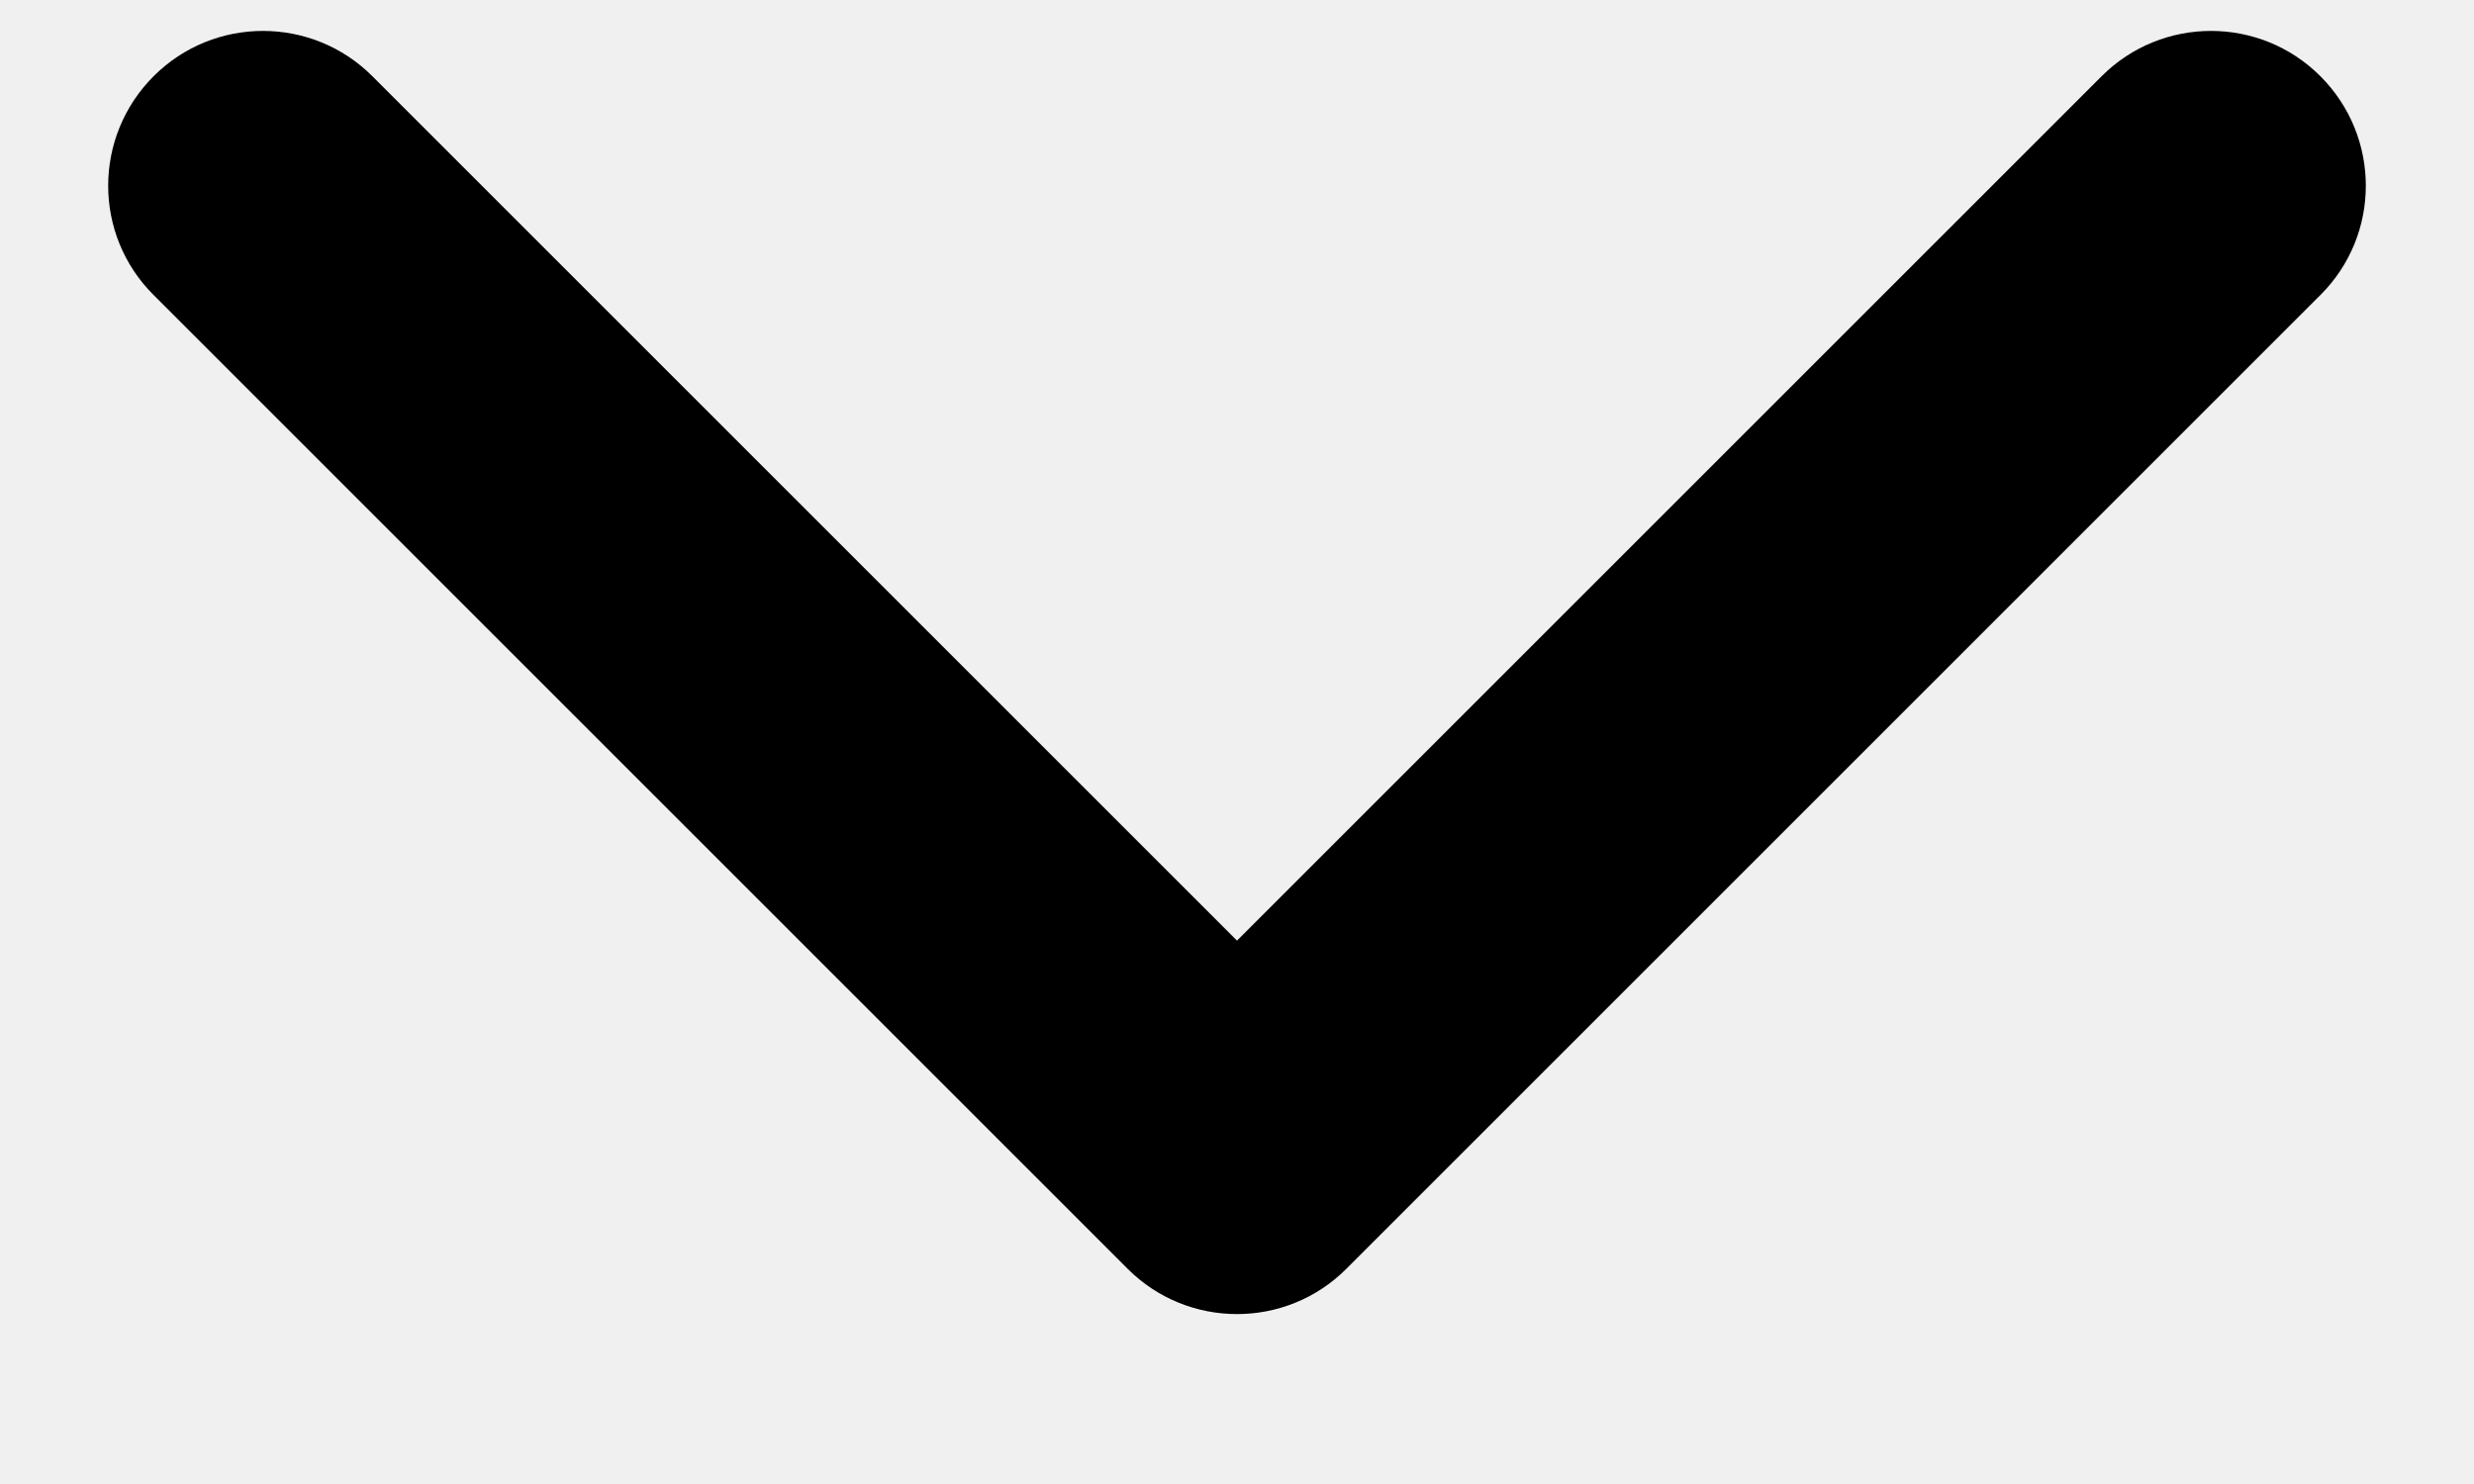
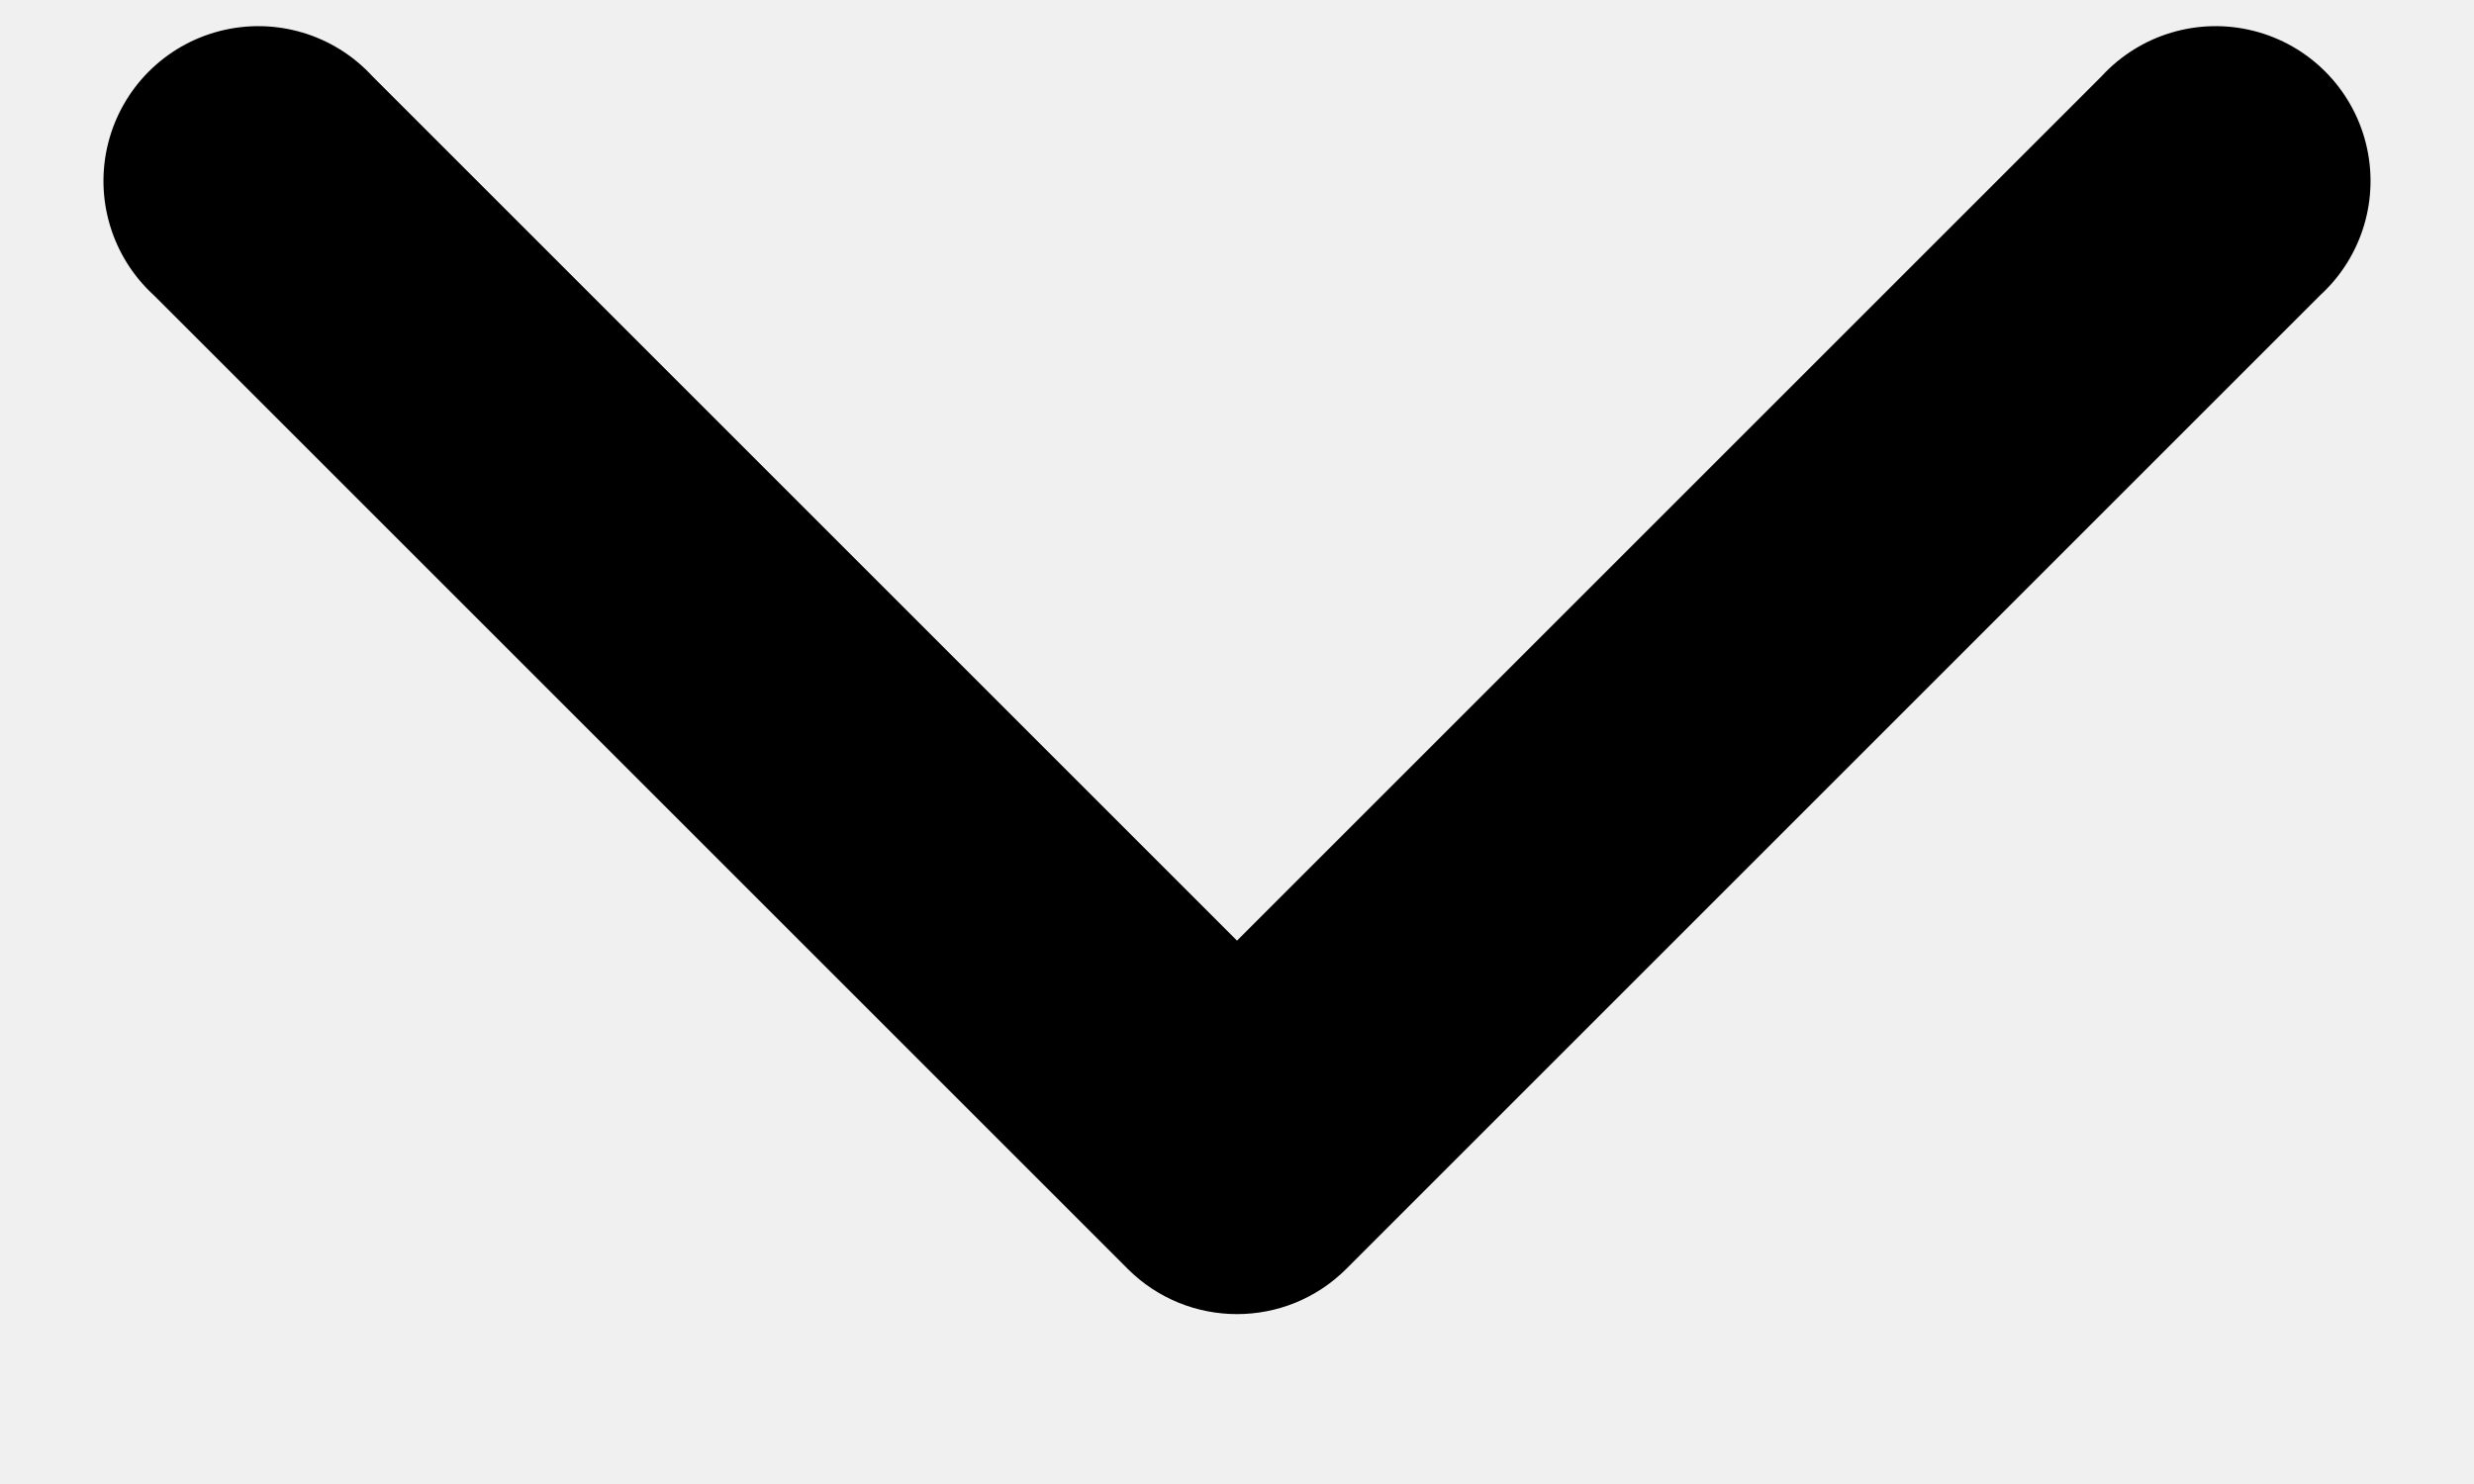
- <svg xmlns="http://www.w3.org/2000/svg" xmlns:xlink="http://www.w3.org/1999/xlink" width="10px" height="6px" viewBox="0 0 10 6" version="1.1">
+ <svg xmlns="http://www.w3.org/2000/svg" xmlns:xlink="http://www.w3.org/1999/xlink" width="10" height="6">
  <defs>
-     <path d="M8.495,0.308 C8.739,0.064 9.135,0.064 9.379,0.308 C9.624,0.553 9.624,0.949 9.379,1.193 L5.442,5.13 C5.198,5.374 4.802,5.374 4.558,5.13 L0.621,1.193 C0.376,0.949 0.376,0.553 0.621,0.308 C0.865,0.064 1.261,0.064 1.505,0.308 L5,3.803 L8.495,0.308 Z" id="path-1" />
+     <path d="M8.495.308a.626.626 0 1 1 .884.885L5.442 5.13a.625.625 0 0 1-.884 0L.621 1.193a.626.626 0 1 1 .884-.885L5 3.803 8.495.308z" id="a" />
  </defs>
-   <g id="Recipes-Framework" stroke="none" stroke-width="1" fill="none" fill-rule="evenodd">
-     <g id="payment-page-copy" transform="translate(-285, -242)">
-       <g id="UI-Preview" transform="translate(54, 48)">
-         <g id="Group-14-Copy" transform="translate(0, 119)">
-           <g id="Group-4">
-             <g id="icon-chevron-down" transform="translate(231, 75)">
-               <mask id="mask-2" fill="white">
-                 <use xlink:href="#path-1" />
-               </mask>
-               <use id="Mask" fill="#000000" xlink:href="#path-1" />
-             </g>
-           </g>
-         </g>
-       </g>
-     </g>
+   <g fill="none" fill-rule="evenodd">
+     <use fill="#000" xlink:href="#a" />
  </g>
</svg>
